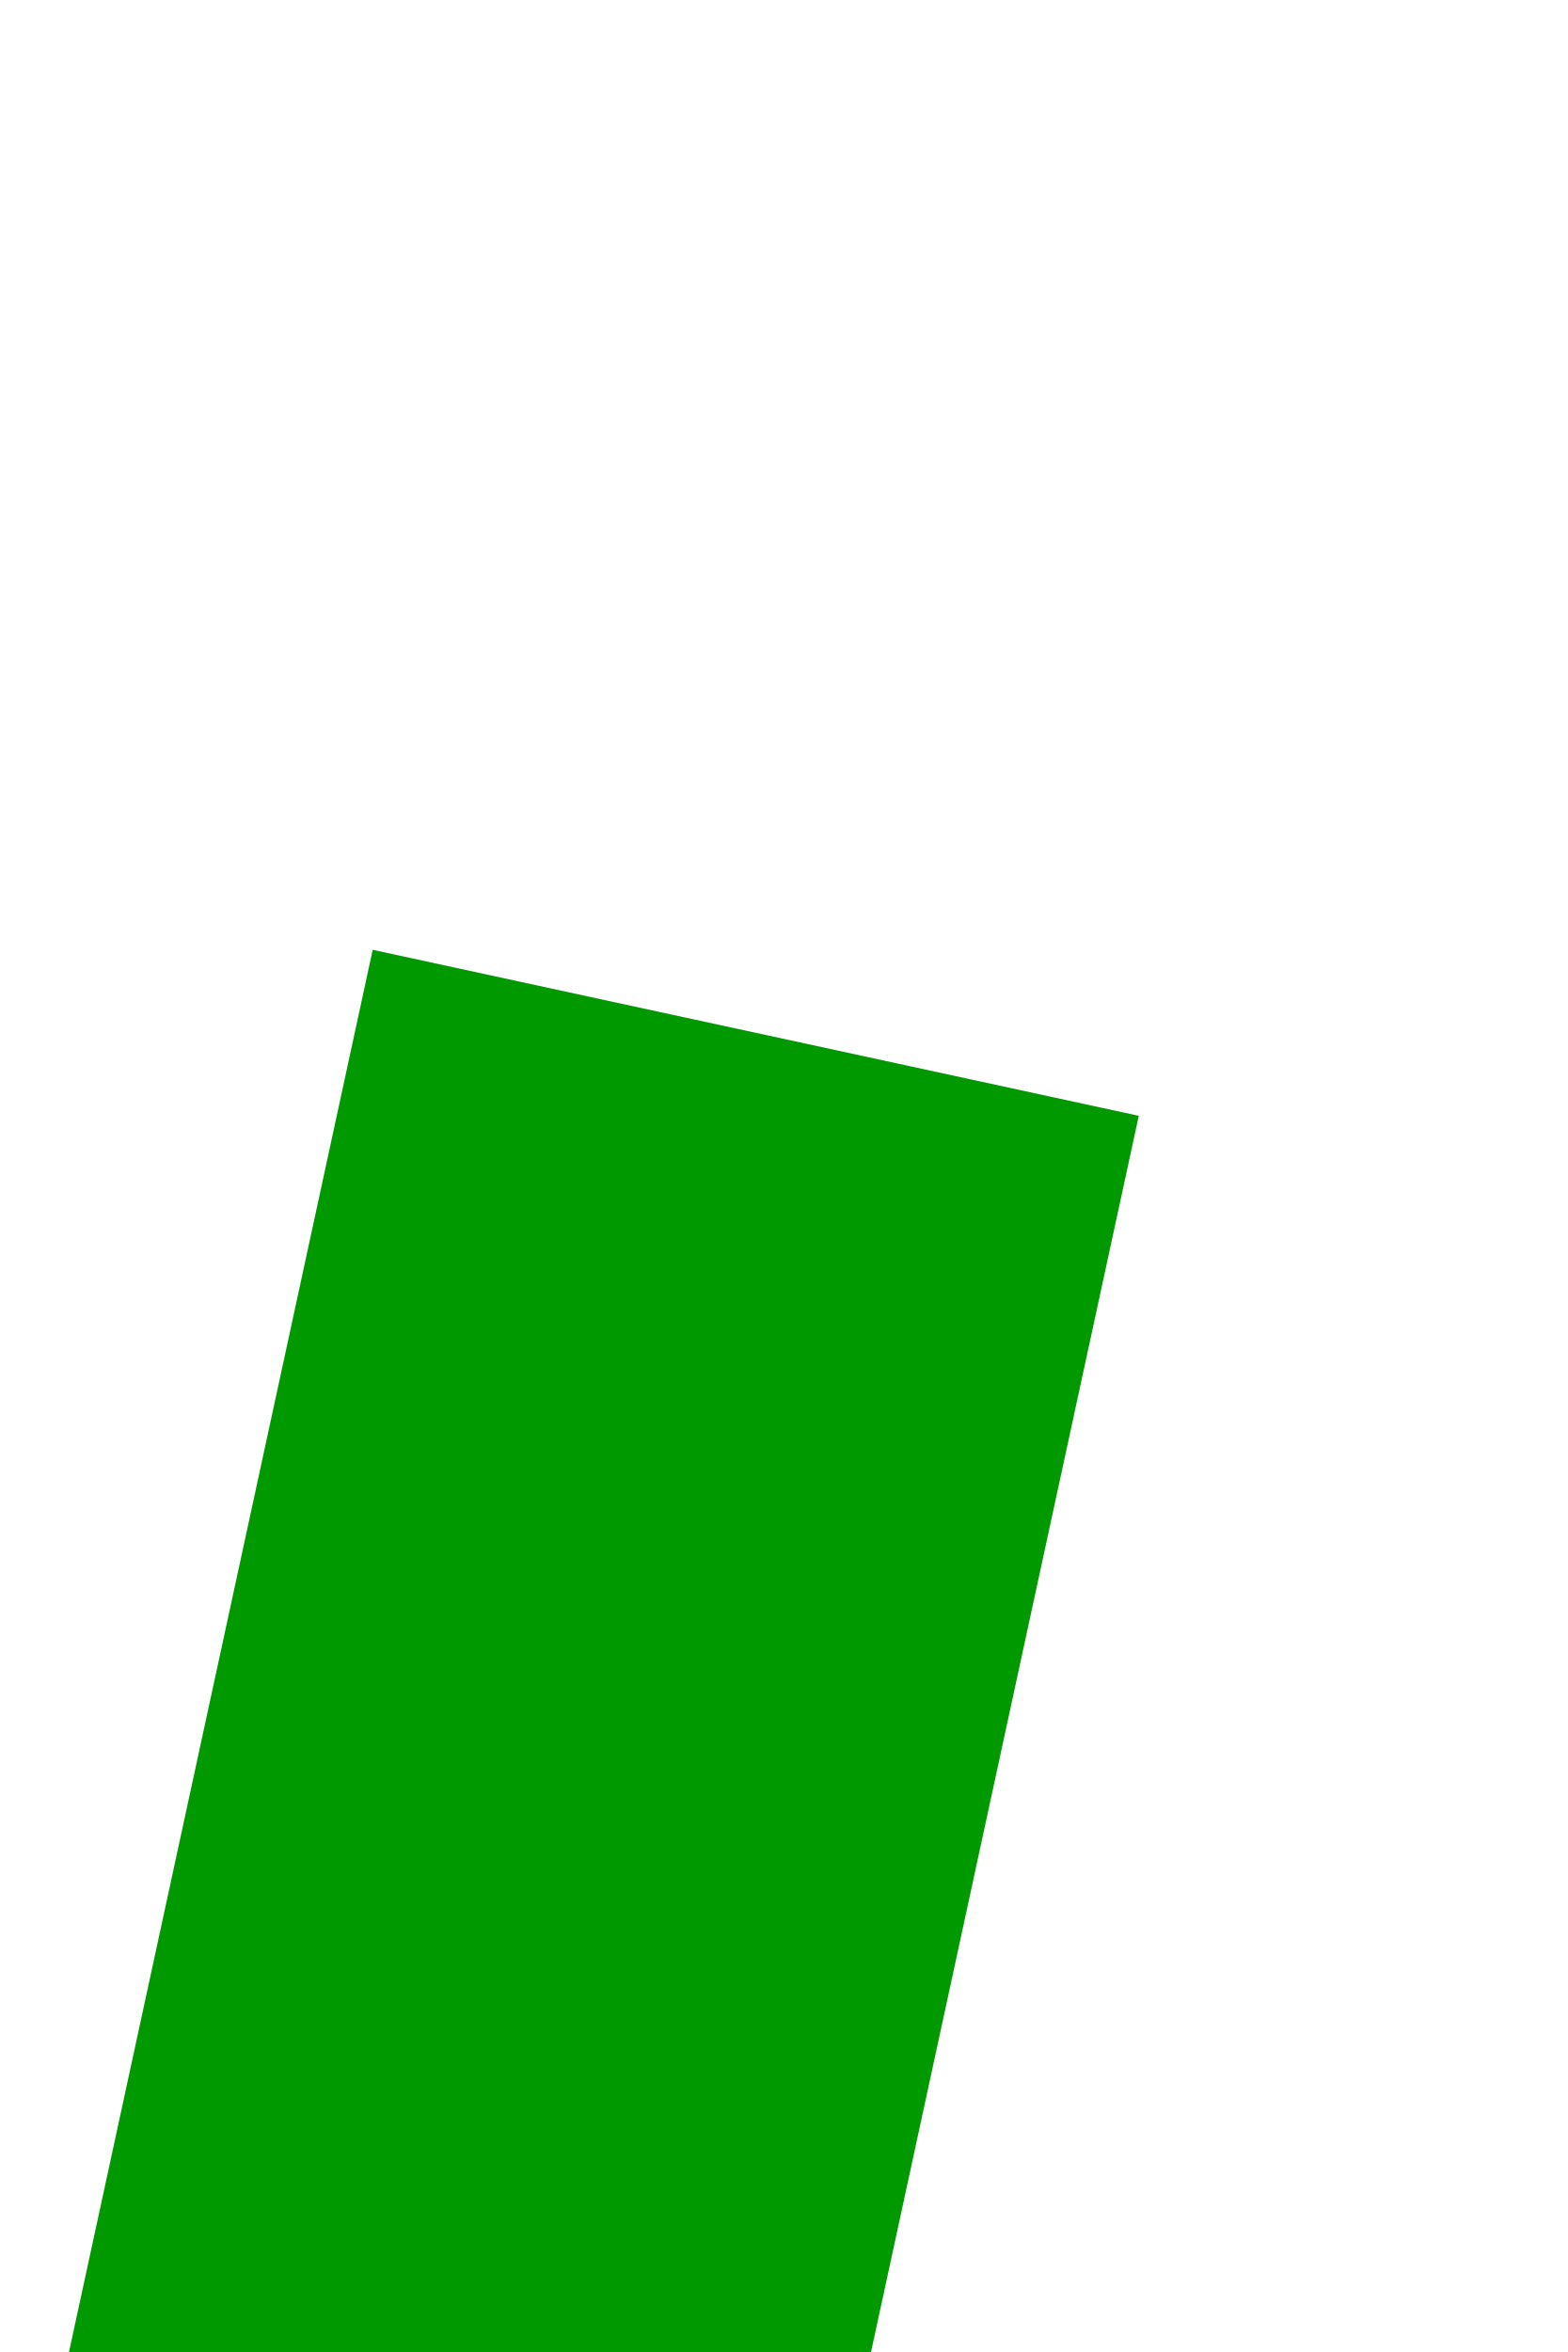
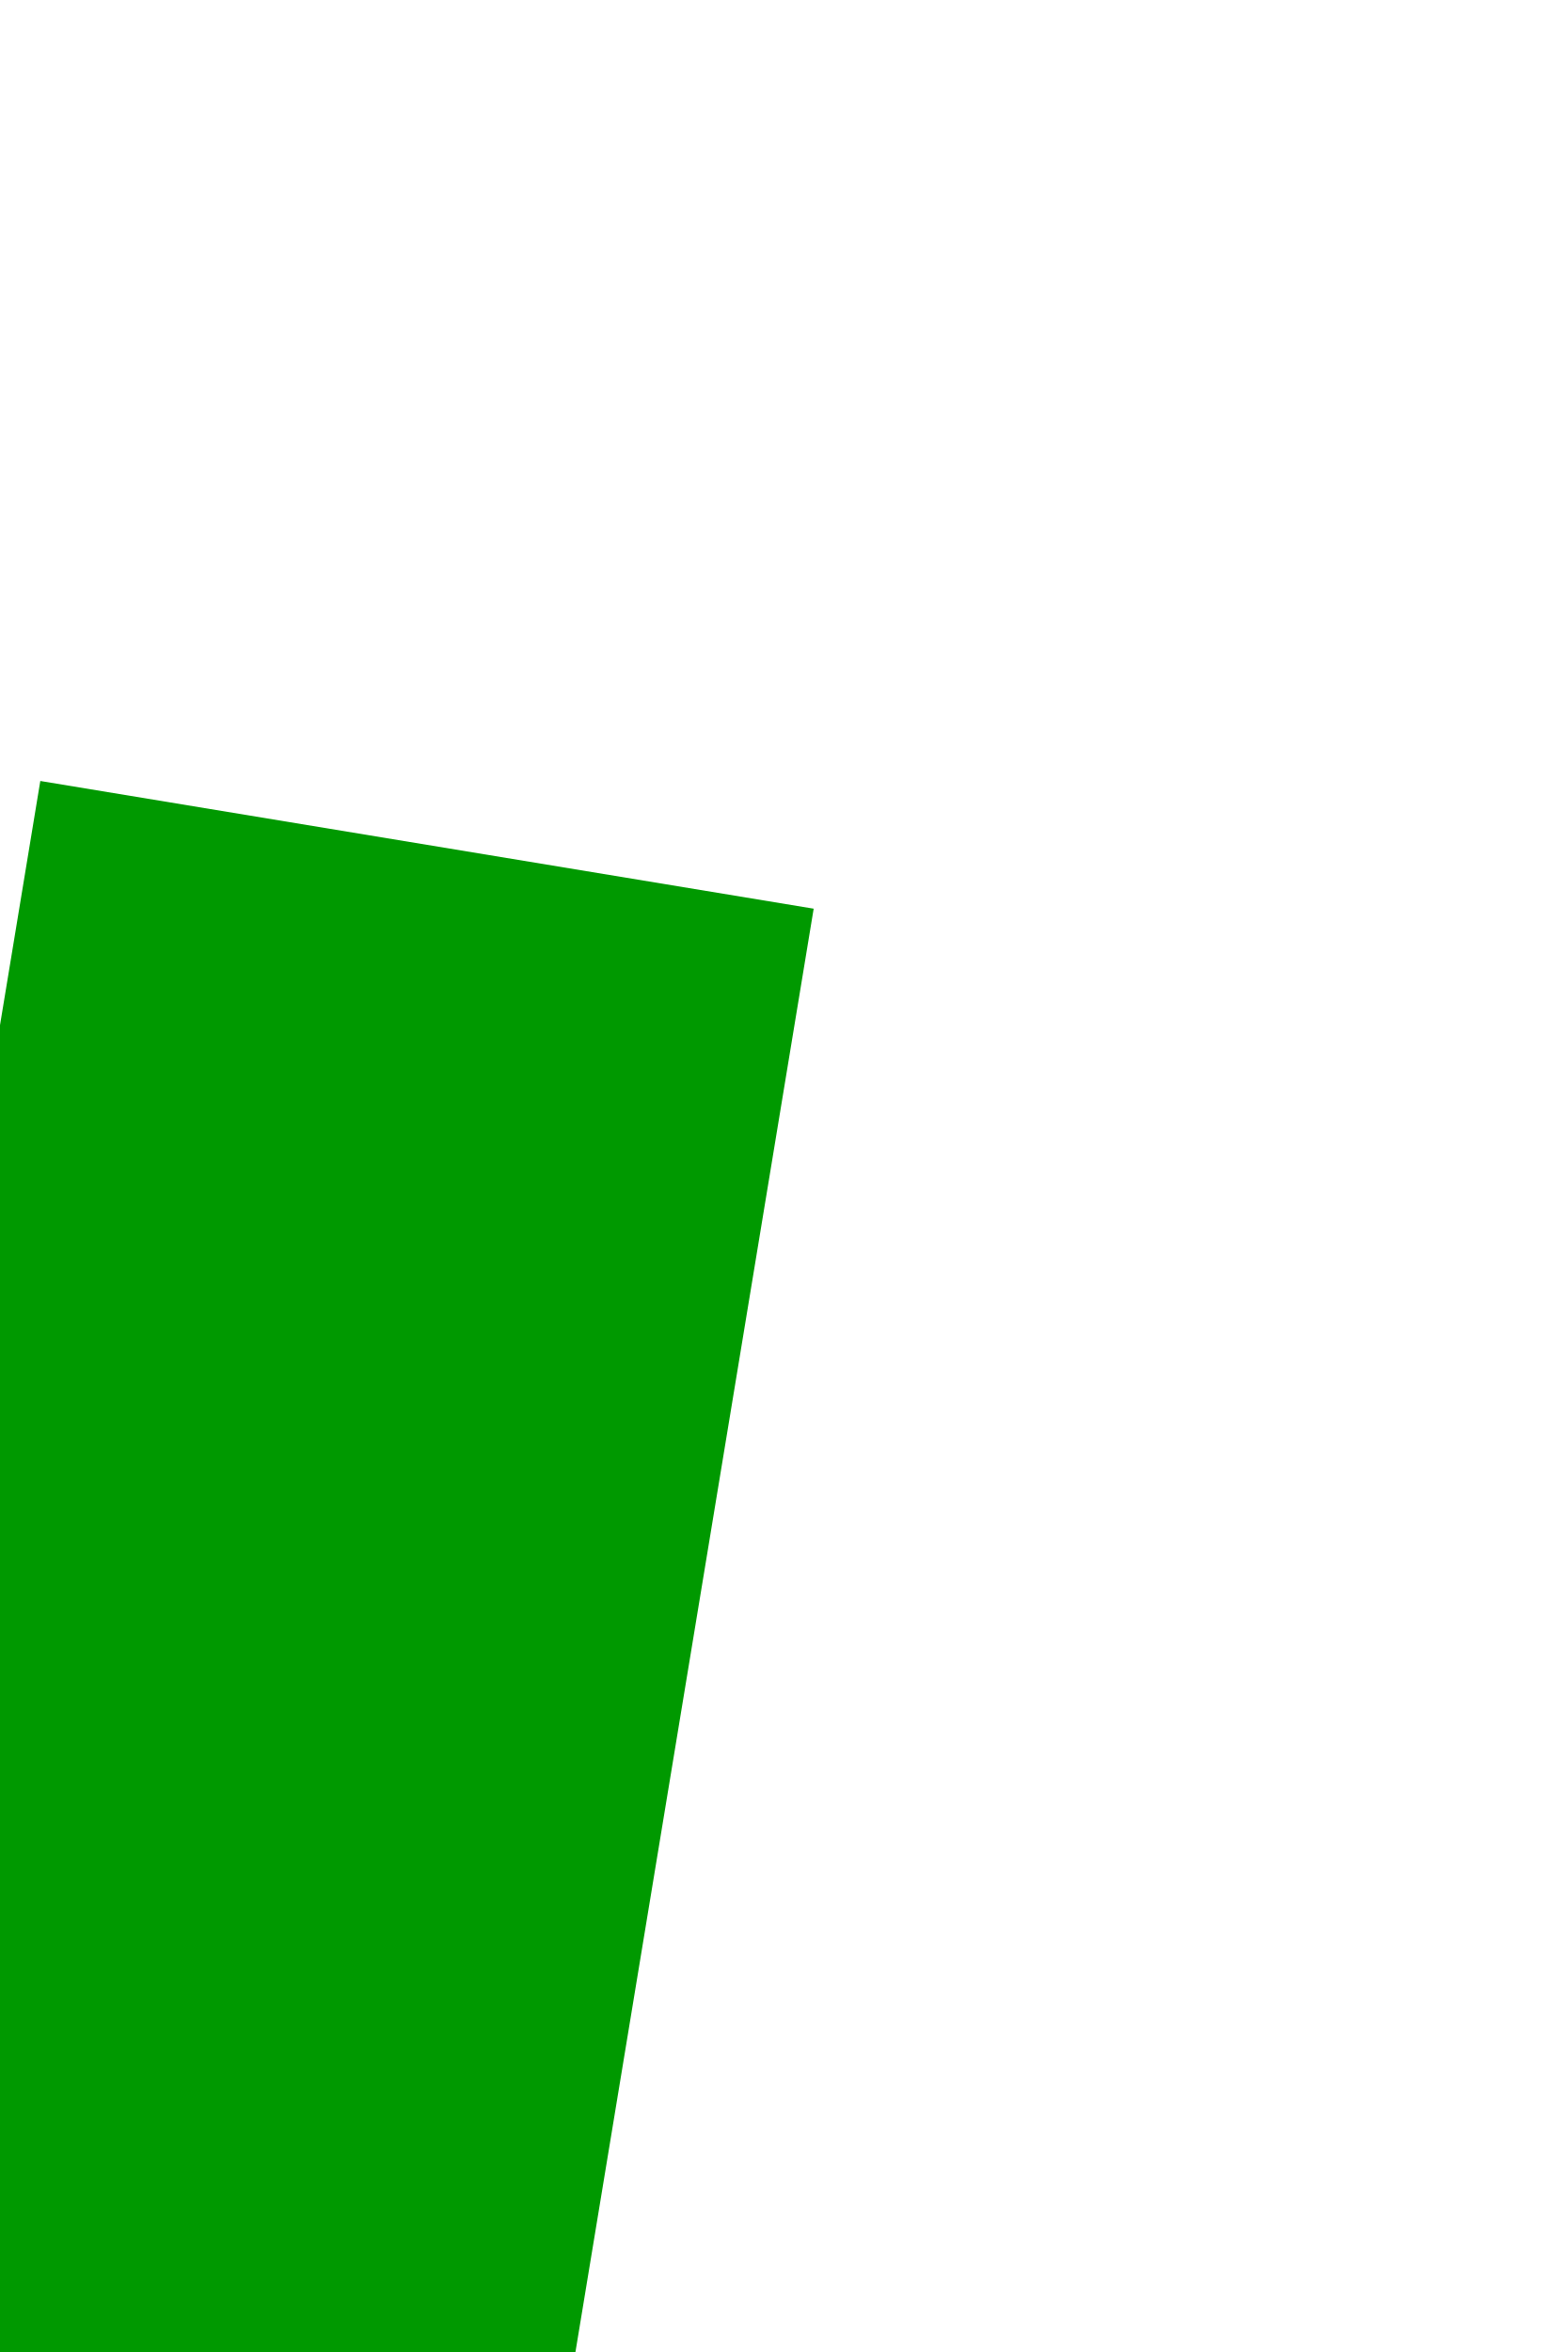
- <svg xmlns="http://www.w3.org/2000/svg" version="1.1" width="4px" height="6px" preserveAspectRatio="xMidYMin meet" viewBox="911 366  2 6">
-   <path d="M 898.4 417  L 906 424  L 913.6 417  L 898.4 417  Z " fill-rule="nonzero" fill="#009900" stroke="none" transform="matrix(0.9773294 0.2117245 -0.2117245 0.9773294 104.3825 -182.8449 )" />
-   <path d="M 906 368  L 906 418  " stroke-width="2" stroke="#009900" fill="none" transform="matrix(0.9773294 0.2117245 -0.2117245 0.9773294 104.3825 -182.8449 )" />
+ <svg xmlns="http://www.w3.org/2000/svg" version="1.1" width="4px" height="6px" preserveAspectRatio="xMidYMin meet" viewBox="905 250  2 6">
+   <path d="M 883.4 417  L 891 424  L 898.6 417  L 883.4 417  Z " fill-rule="nonzero" fill="#009900" stroke="none" transform="matrix(0.9866452 0.162884 -0.162884 0.9866452 66.87247 -140.6224 )" />
+   <path d="M 891 251  L 891 418  " stroke-width="2" stroke="#009900" fill="none" transform="matrix(0.9866452 0.162884 -0.162884 0.9866452 66.87247 -140.6224 )" />
</svg>
